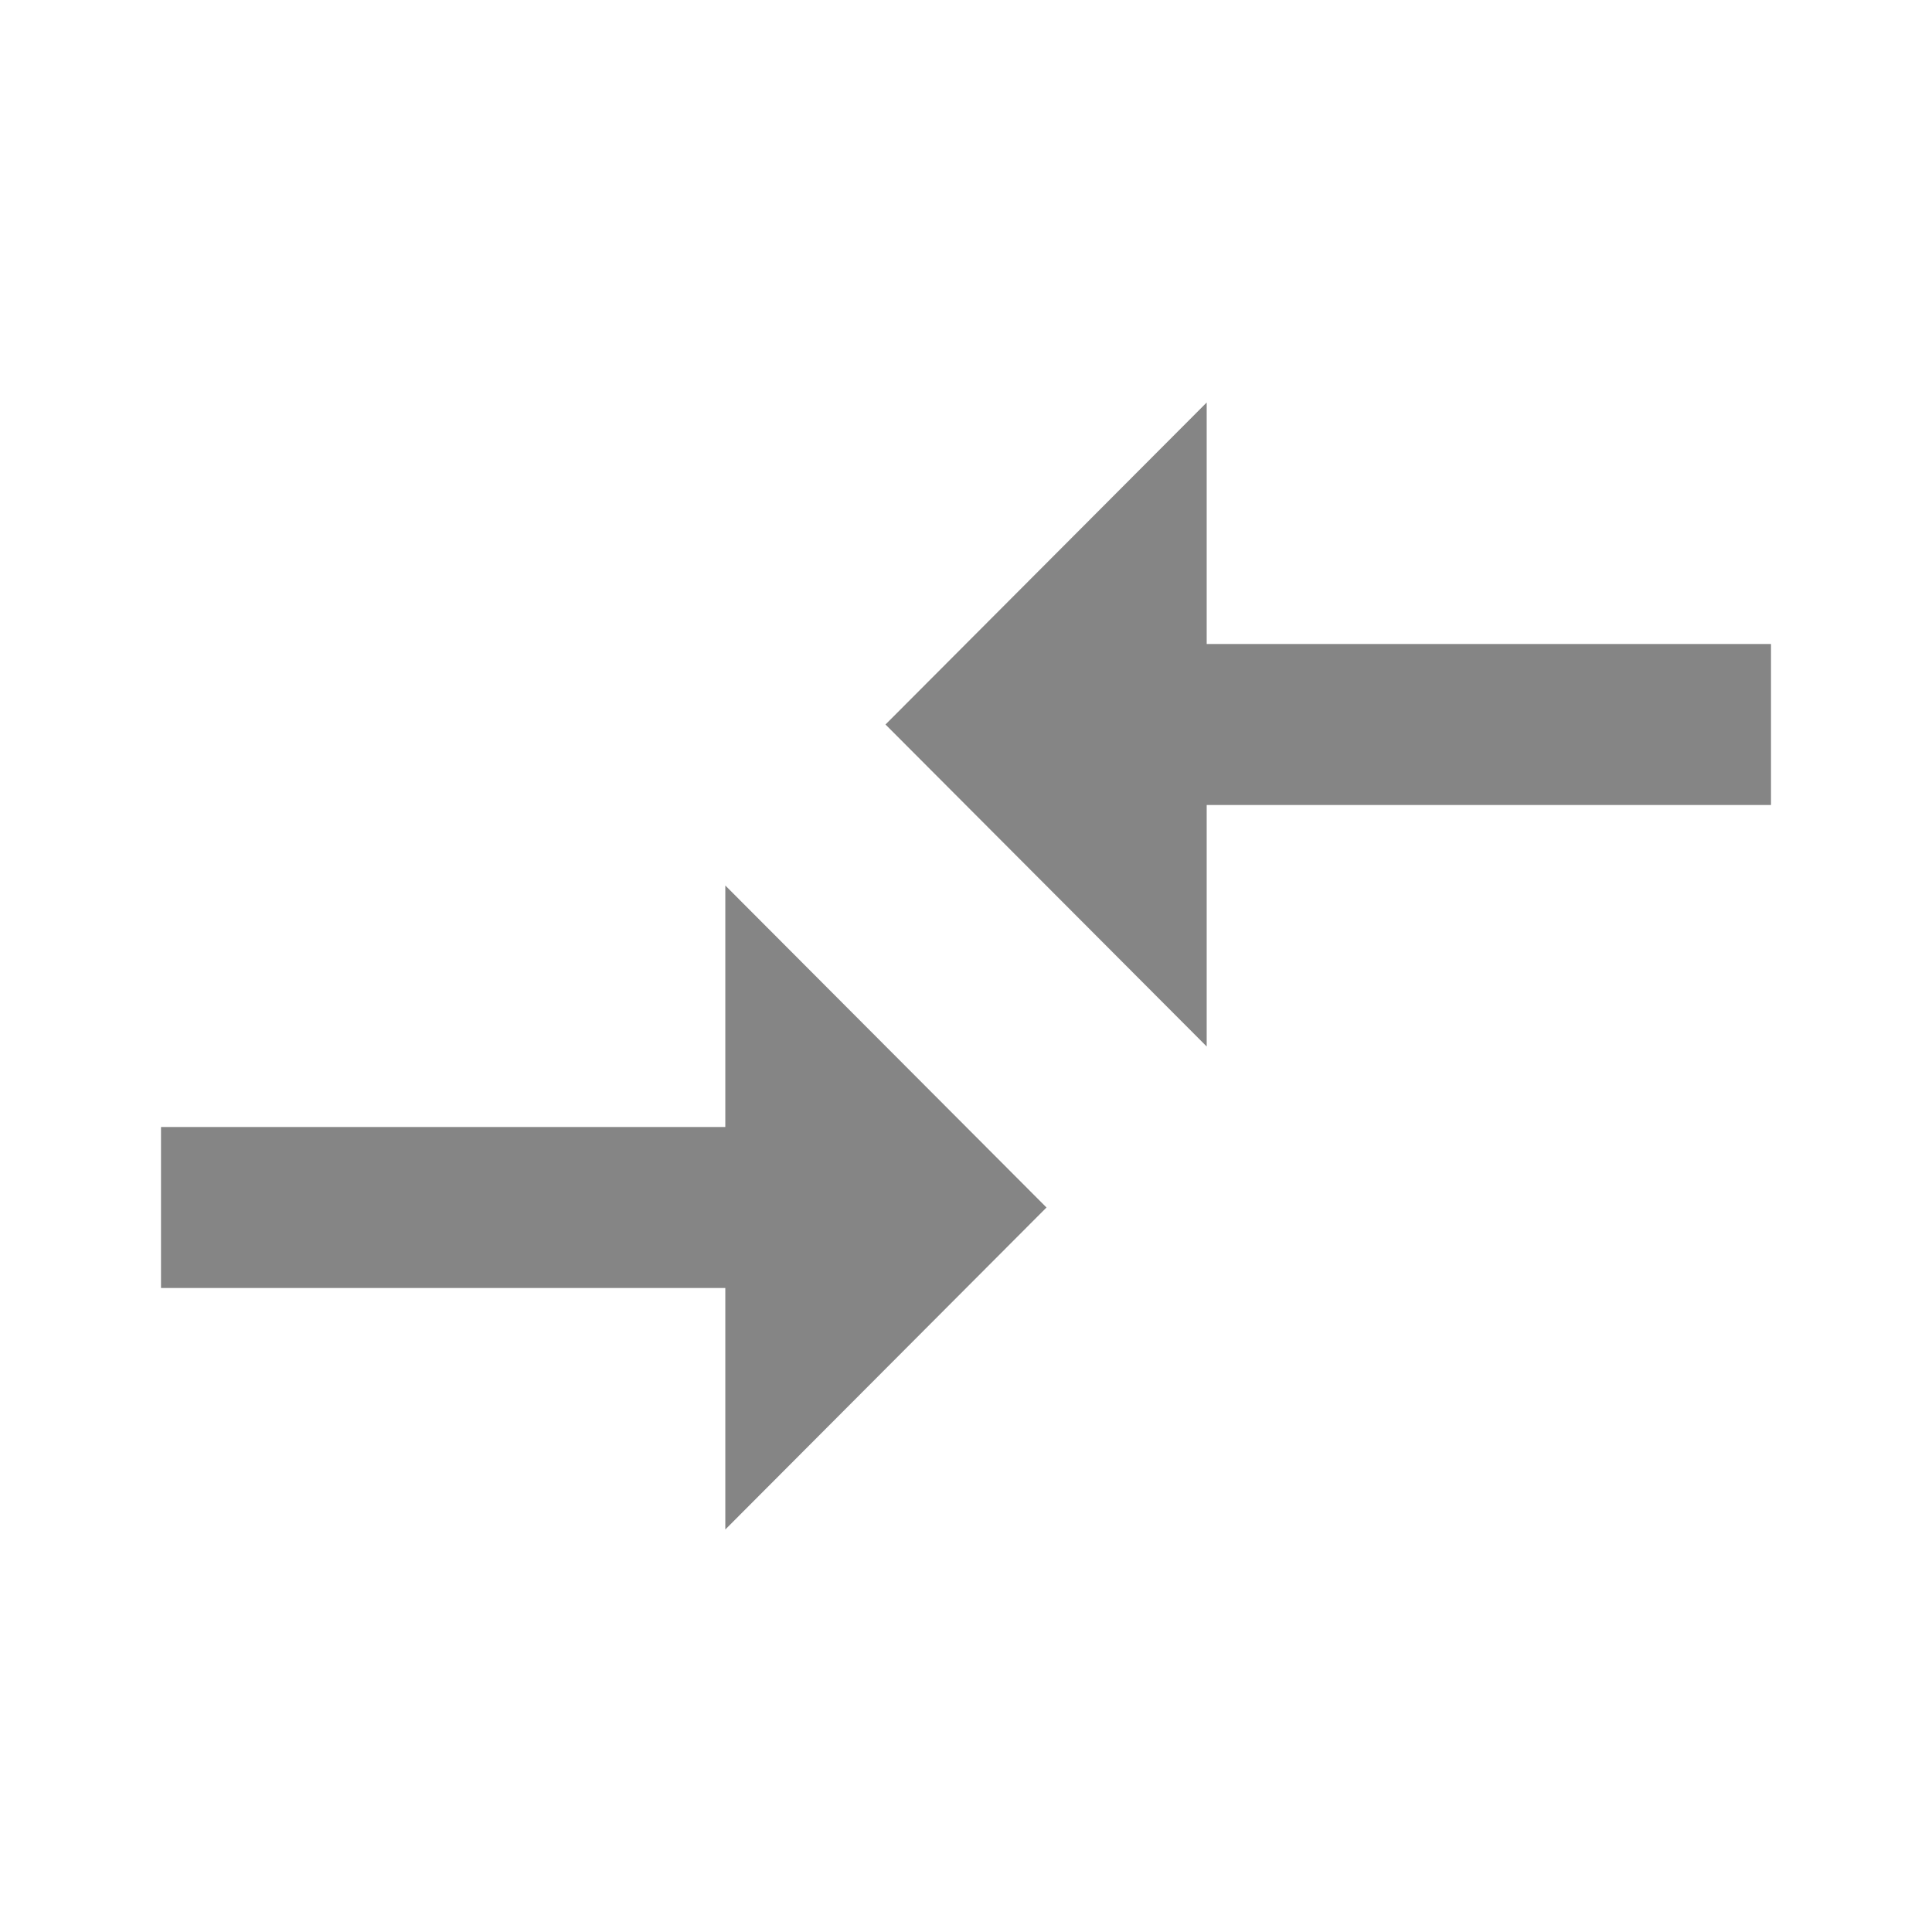
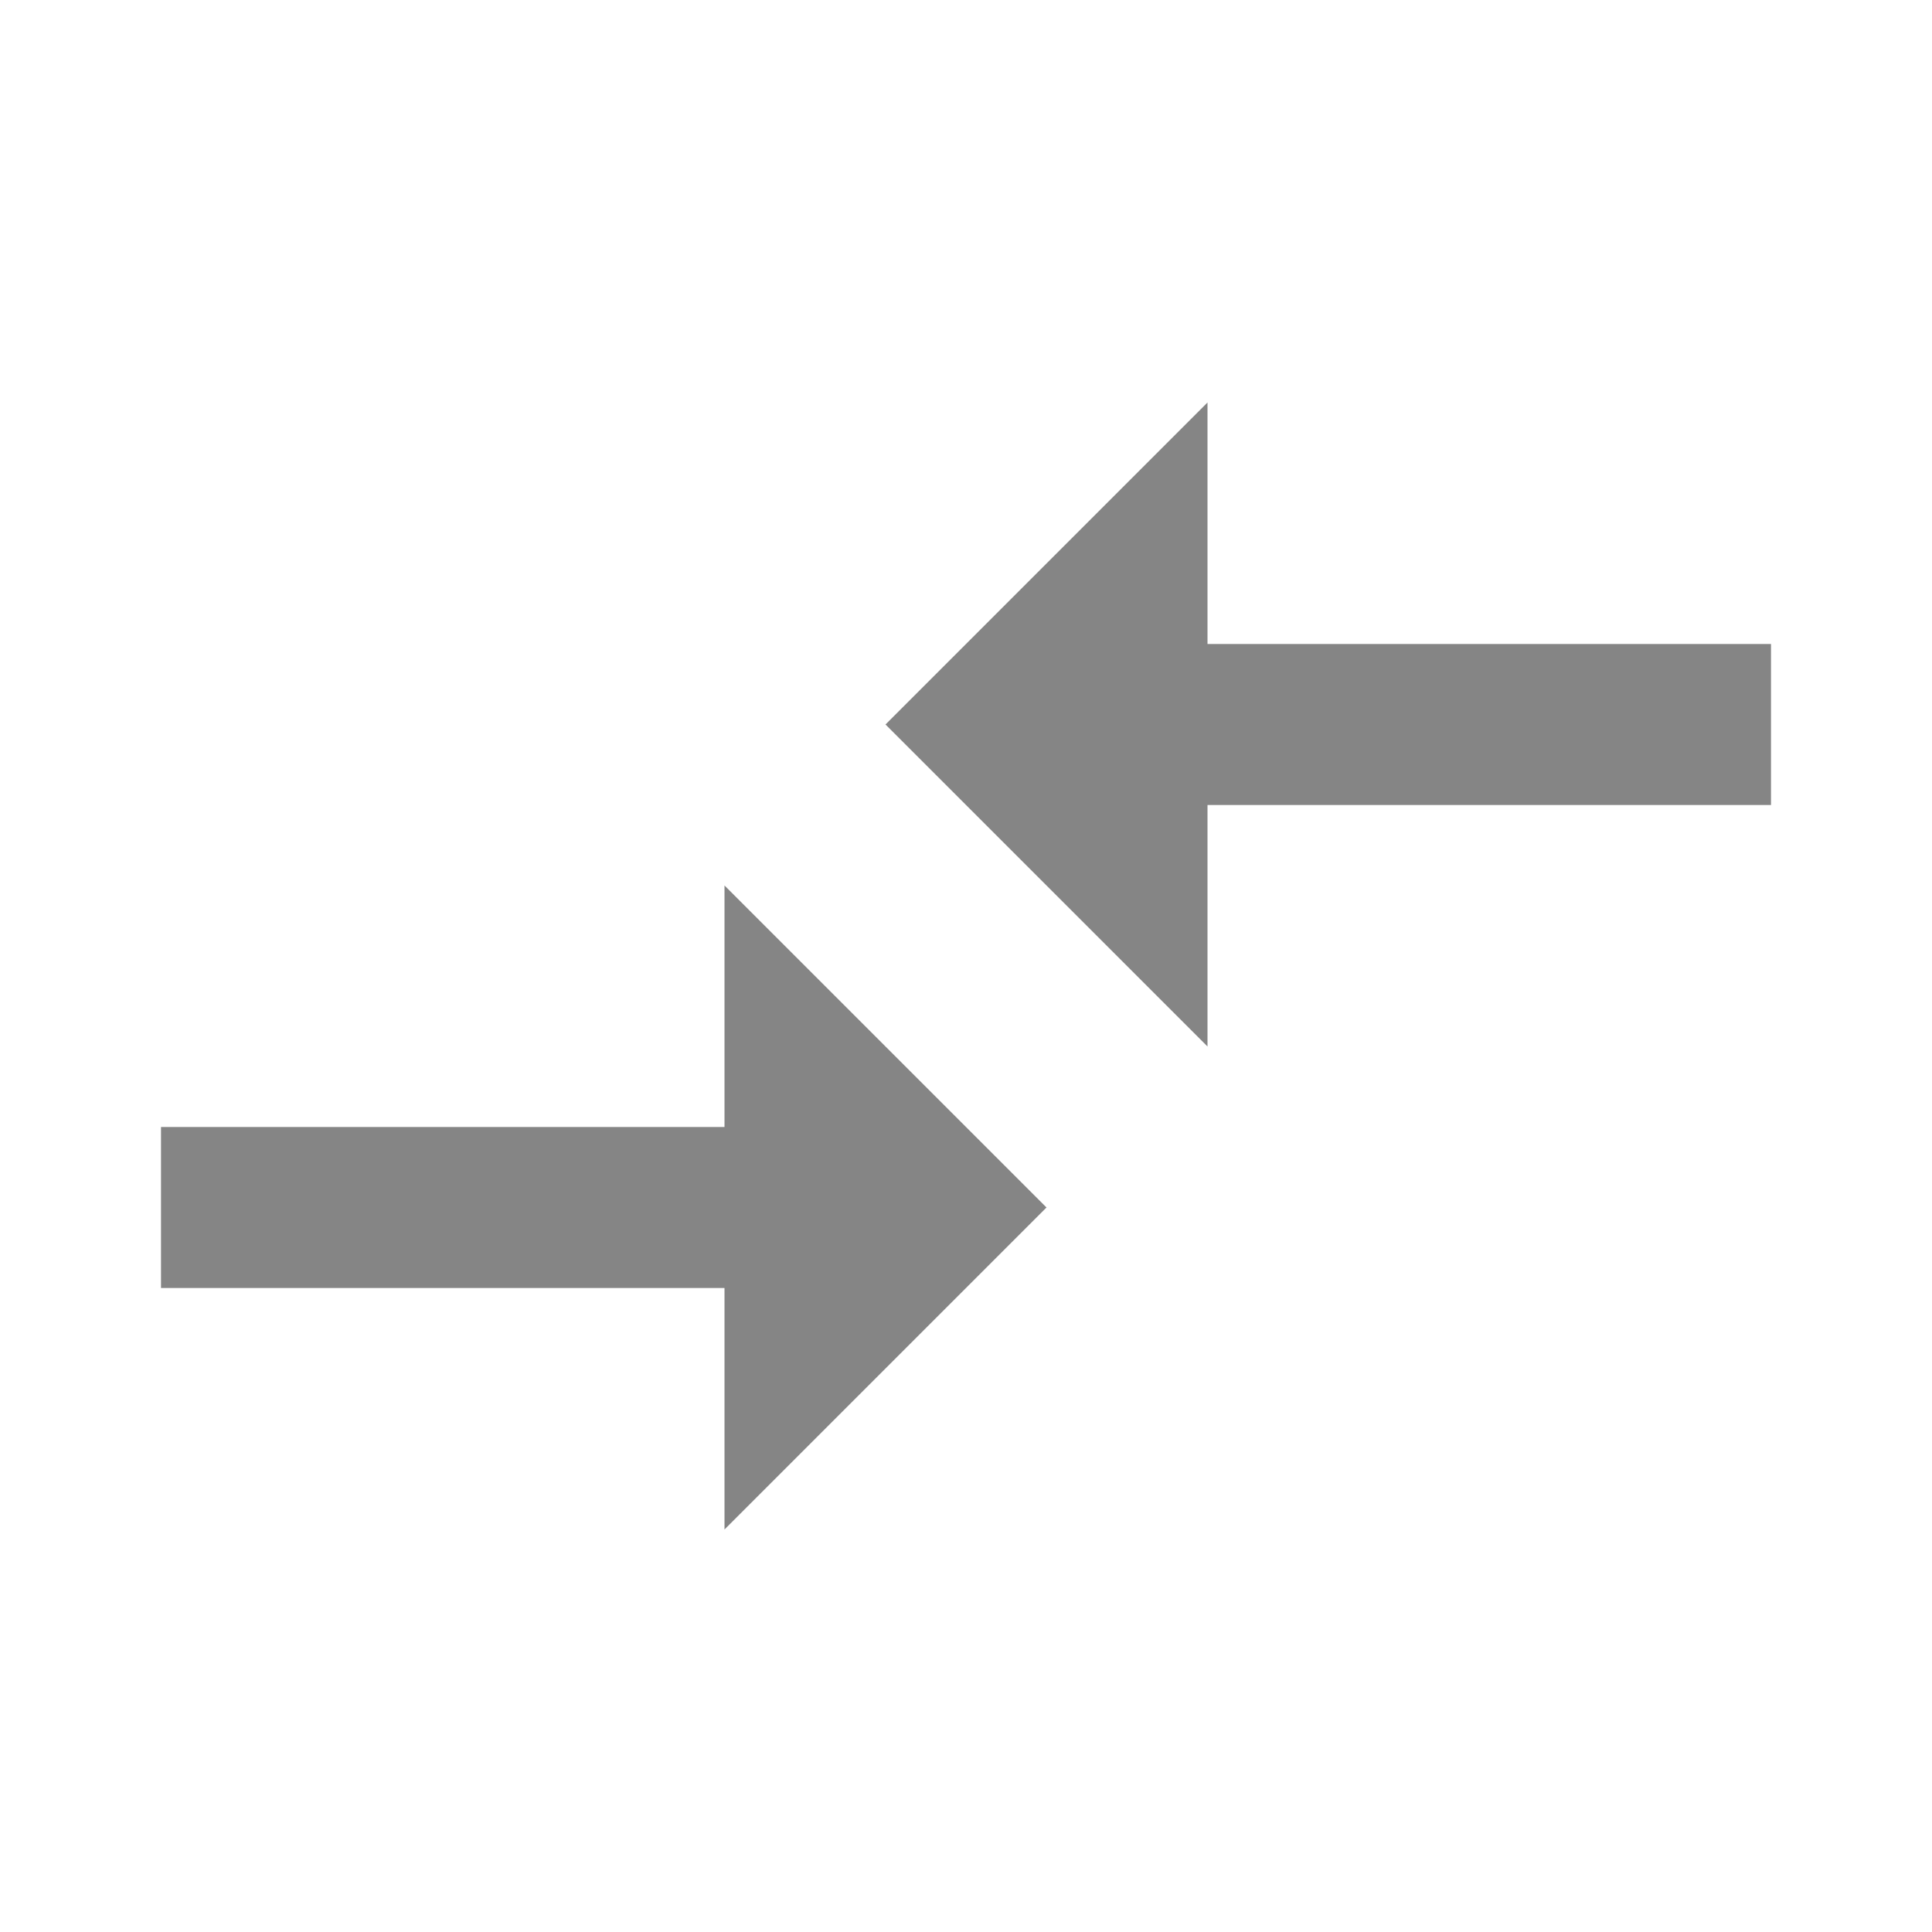
- <svg xmlns="http://www.w3.org/2000/svg" xmlns:xlink="http://www.w3.org/1999/xlink" width="24" height="24" viewBox="0 0 24 24" version="1.1" id="svg10">
-   <defs id="defs3">
+ <svg xmlns="http://www.w3.org/2000/svg" xmlns:xlink="http://www.w3.org/1999/xlink" width="24" height="24">
+   <defs>
    <path id="a" d="M0 0h24v24H0V0z" />
  </defs>
  <clipPath id="b">
-     <use xlink:href="#a" overflow="visible" id="use5" />
+     <use overflow="visible" xlink:href="#a" />
  </clipPath>
-   <path clip-path="url(#b)" d="M9.01 14H2v2h7.01v3L13 15l-3.99-4v3zm5.98-1v-3H22V8h-7.01V5L11 9l3.99 4z" id="path8" style="fill:#858585;fill-opacity:1" />
+   <path fill="#858585" d="M9 14H2v2h7v3l4-4-4-4v3zm6-1v-3h7V8h-7V5l-4 4 4 4z" clip-path="url(#b)" />
</svg>
